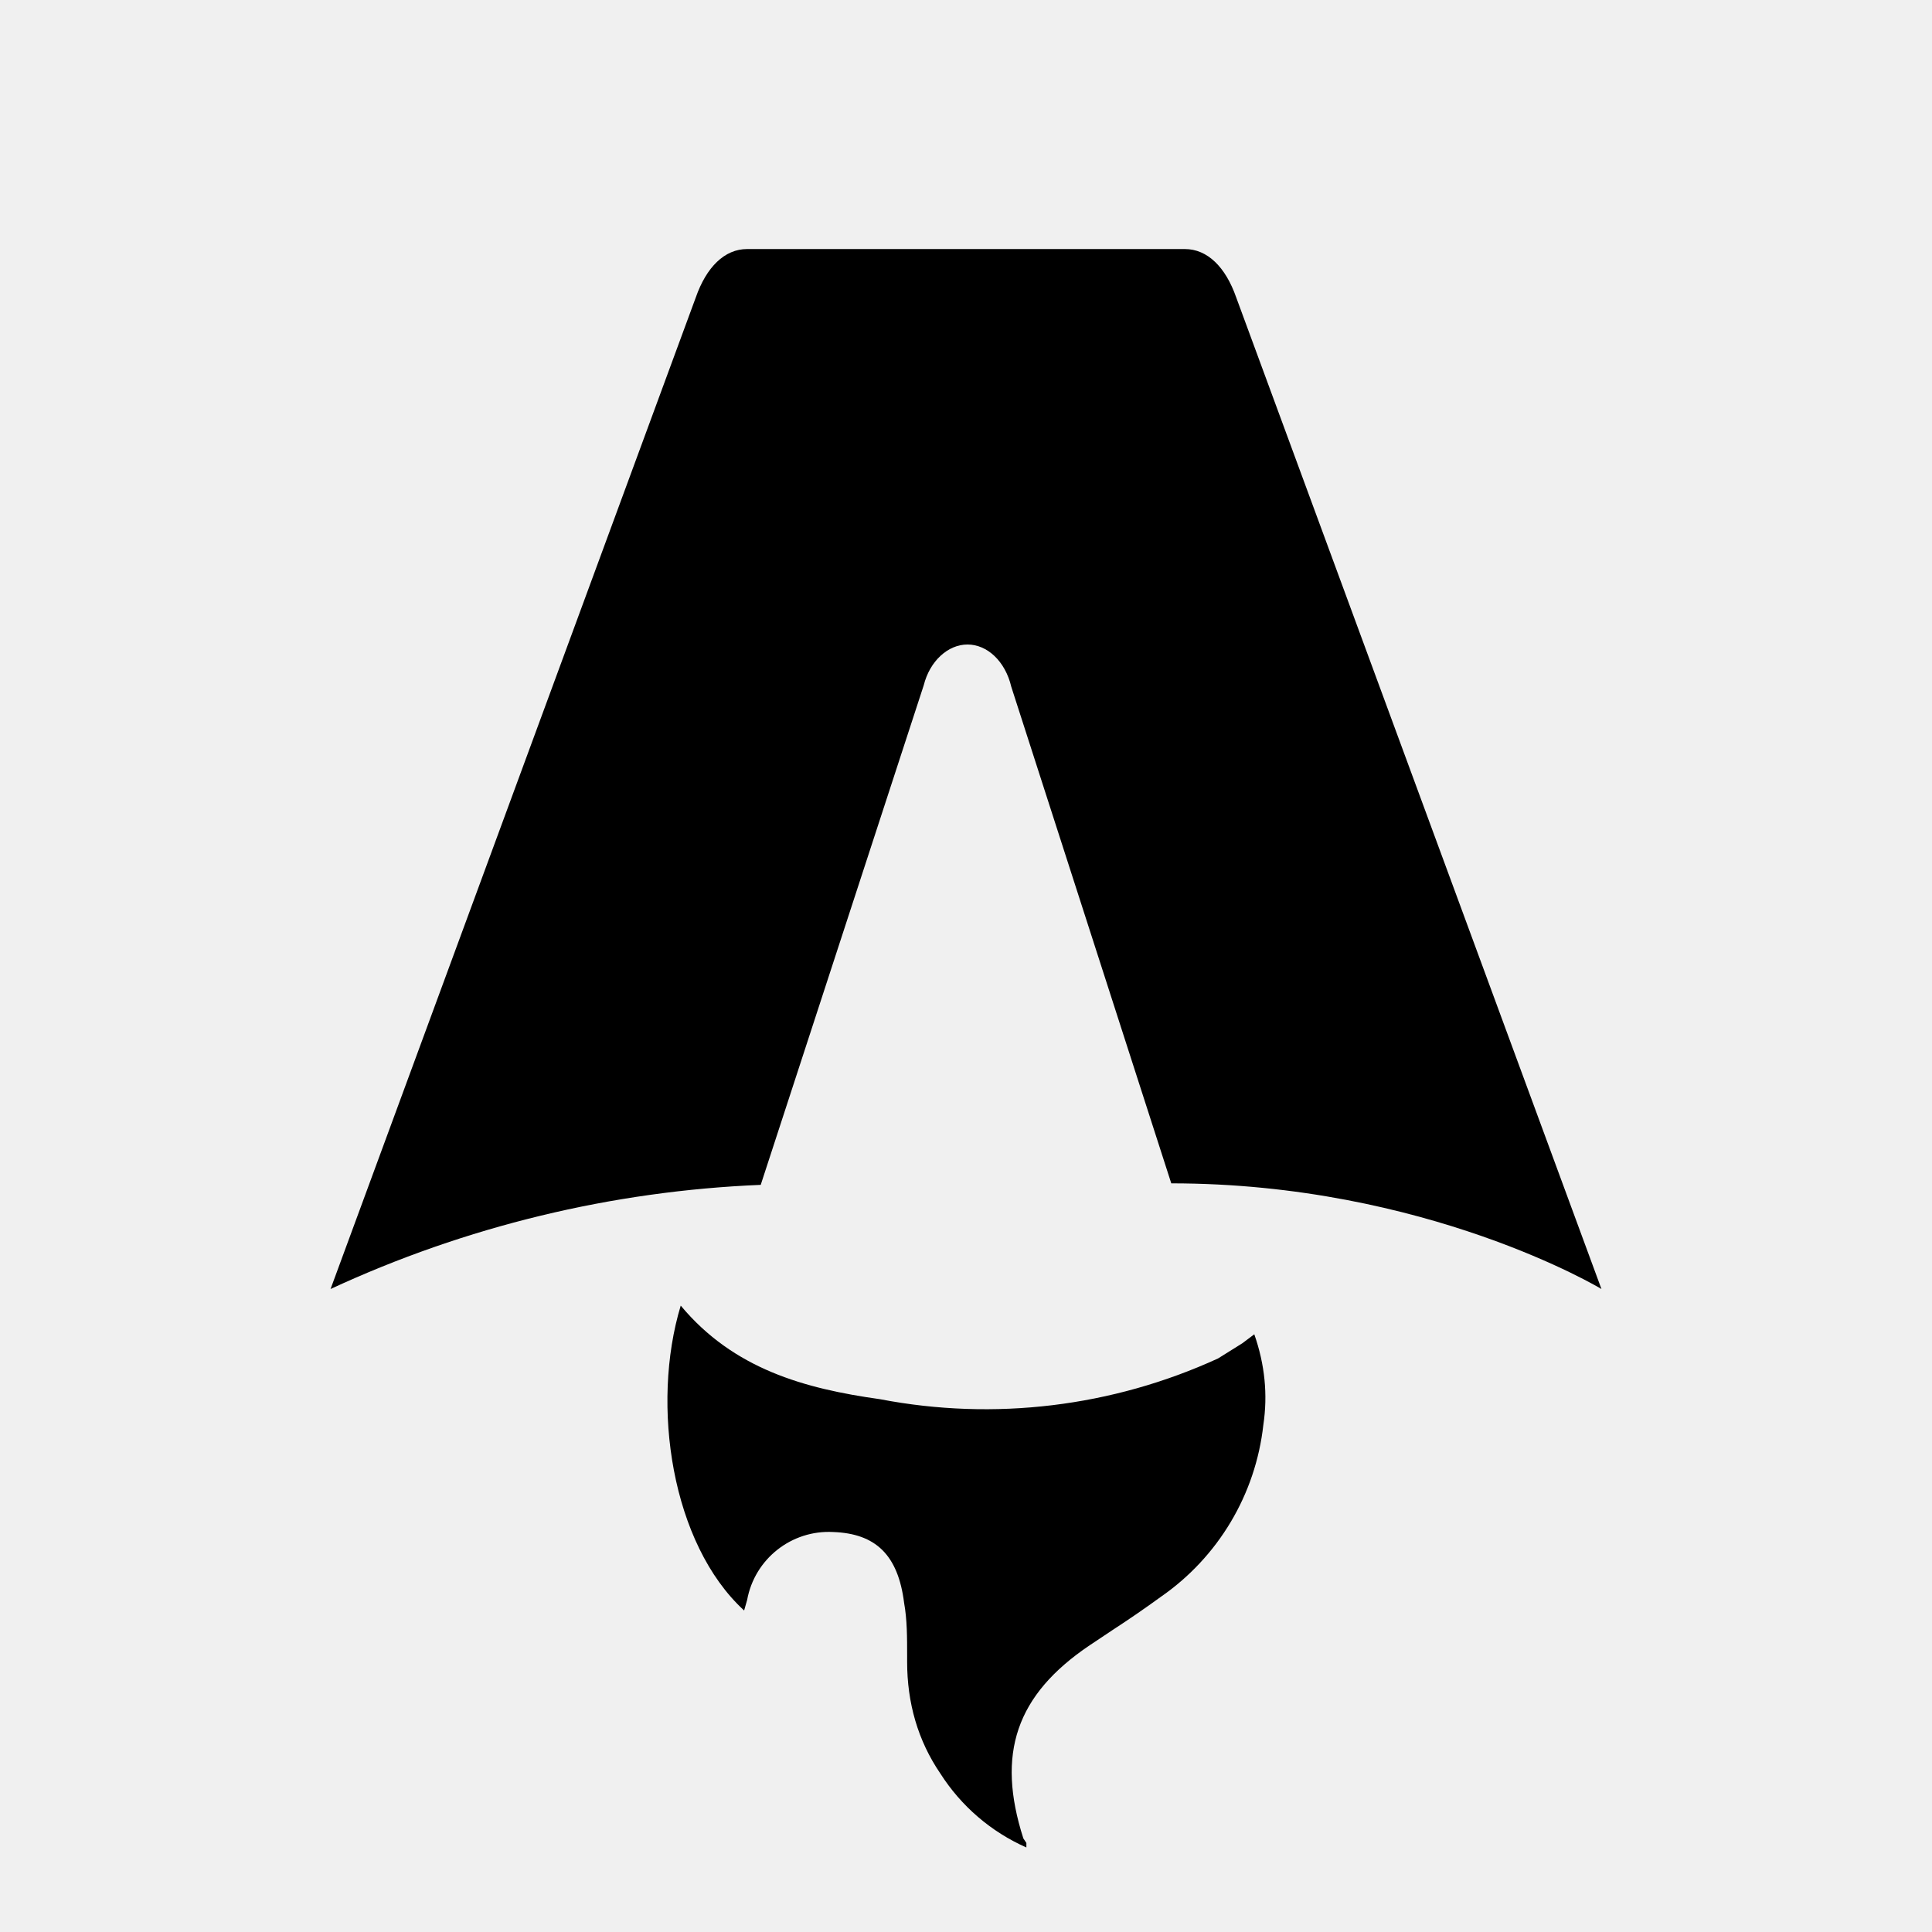
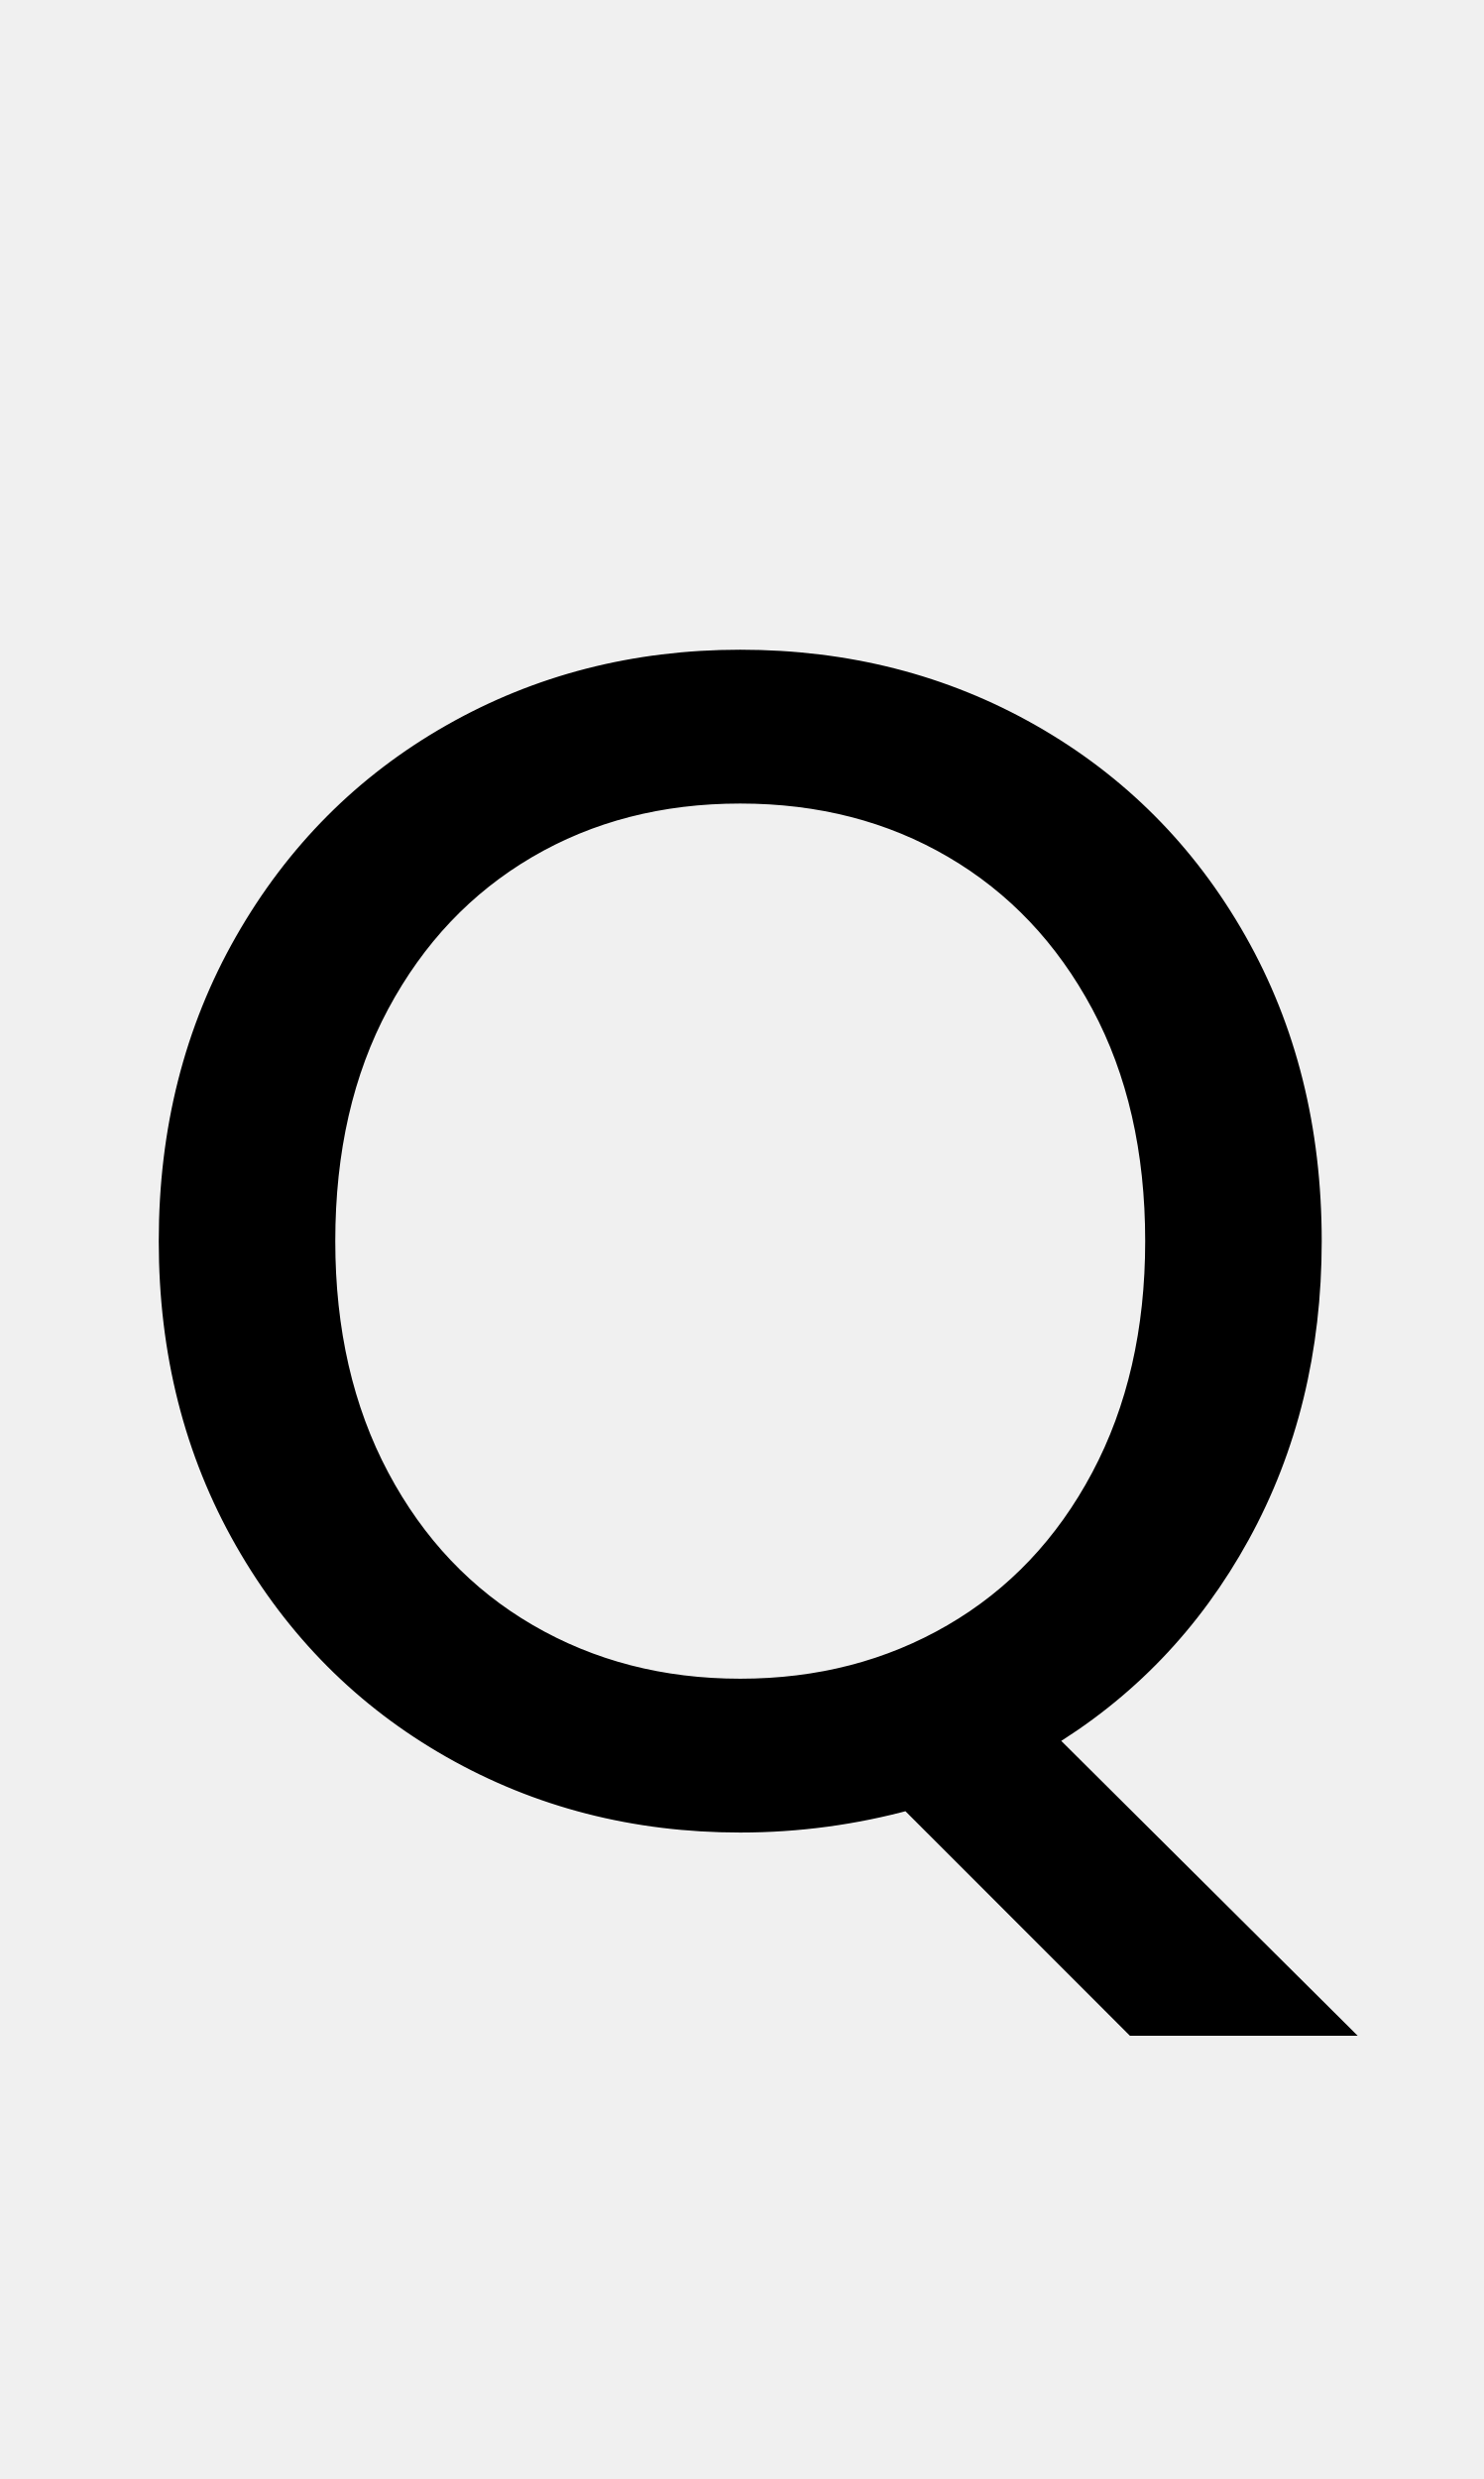
- <svg xmlns="http://www.w3.org/2000/svg" fill="none" viewBox="0 0 128 128">
-   <path d="M50.4 78.5a75.1 75.1 0 0 0-28.5 6.9l24.2-65.7c.7-2 1.9-3.2 3.4-3.2h29c1.5 0 2.7 1.2 3.4 3.2l24.2 65.7s-11.6-7-28.5-7L67 45.5c-.4-1.7-1.6-2.8-2.9-2.8-1.3 0-2.5 1.1-2.9 2.7L50.4 78.5Zm-1.1 28.2Zm-4.2-20.2c-2 6.6-.6 15.8 4.2 20.2a17.5 17.5 0 0 1 .2-.7 5.5 5.5 0 0 1 5.7-4.5c2.8.1 4.3 1.5 4.7 4.7.2 1.1.2 2.3.2 3.5v.4c0 2.7.7 5.2 2.2 7.4a13 13 0 0 0 5.7 4.9v-.3l-.2-.3c-1.8-5.6-.5-9.5 4.4-12.8l1.5-1a73 73 0 0 0 3.2-2.2 16 16 0 0 0 6.8-11.4c.3-2 .1-4-.6-6l-.8.6-1.6 1a37 37 0 0 1-22.4 2.7c-5-.7-9.7-2-13.2-6.2Z" />
-   <style>
-         path { fill: #000; }
-         @media (prefers-color-scheme: dark) {
-             path { fill: #FFF; }
-         }
-     </style>
+ <svg xmlns="http://www.w3.org/2000/svg" viewBox="-2 -2 29.216 48.8" stroke-linecap="round" fill-rule="nonzero" fill="#000000" stroke="#000000" stroke-width="0.5">
+   <path d="M24.128 37.824L20.352 37.824L15.904 33.376Q14.272 33.824 12.576 33.824L12.576 33.824Q9.472 33.824 6.912 32.368Q4.352 30.912 2.864 28.304Q1.376 25.696 1.376 22.432L1.376 22.432Q1.376 19.168 2.864 16.560Q4.352 13.952 6.912 12.496Q9.472 11.040 12.576 11.040L12.576 11.040Q15.712 11.040 18.272 12.496Q20.832 13.952 22.304 16.544Q23.776 19.136 23.776 22.432L23.776 22.432Q23.776 25.632 22.368 28.192Q20.960 30.752 18.496 32.224L18.496 32.224L24.128 37.824ZM4.352 22.432Q4.352 25.088 5.424 27.104Q6.496 29.120 8.368 30.208Q10.240 31.296 12.576 31.296L12.576 31.296Q14.912 31.296 16.784 30.208Q18.656 29.120 19.728 27.104Q20.800 25.088 20.800 22.432L20.800 22.432Q20.800 19.744 19.728 17.744Q18.656 15.744 16.800 14.656Q14.944 13.568 12.576 13.568L12.576 13.568Q10.208 13.568 8.352 14.656Q6.496 15.744 5.424 17.744Q4.352 19.744 4.352 22.432L4.352 22.432Z" />
</svg>
